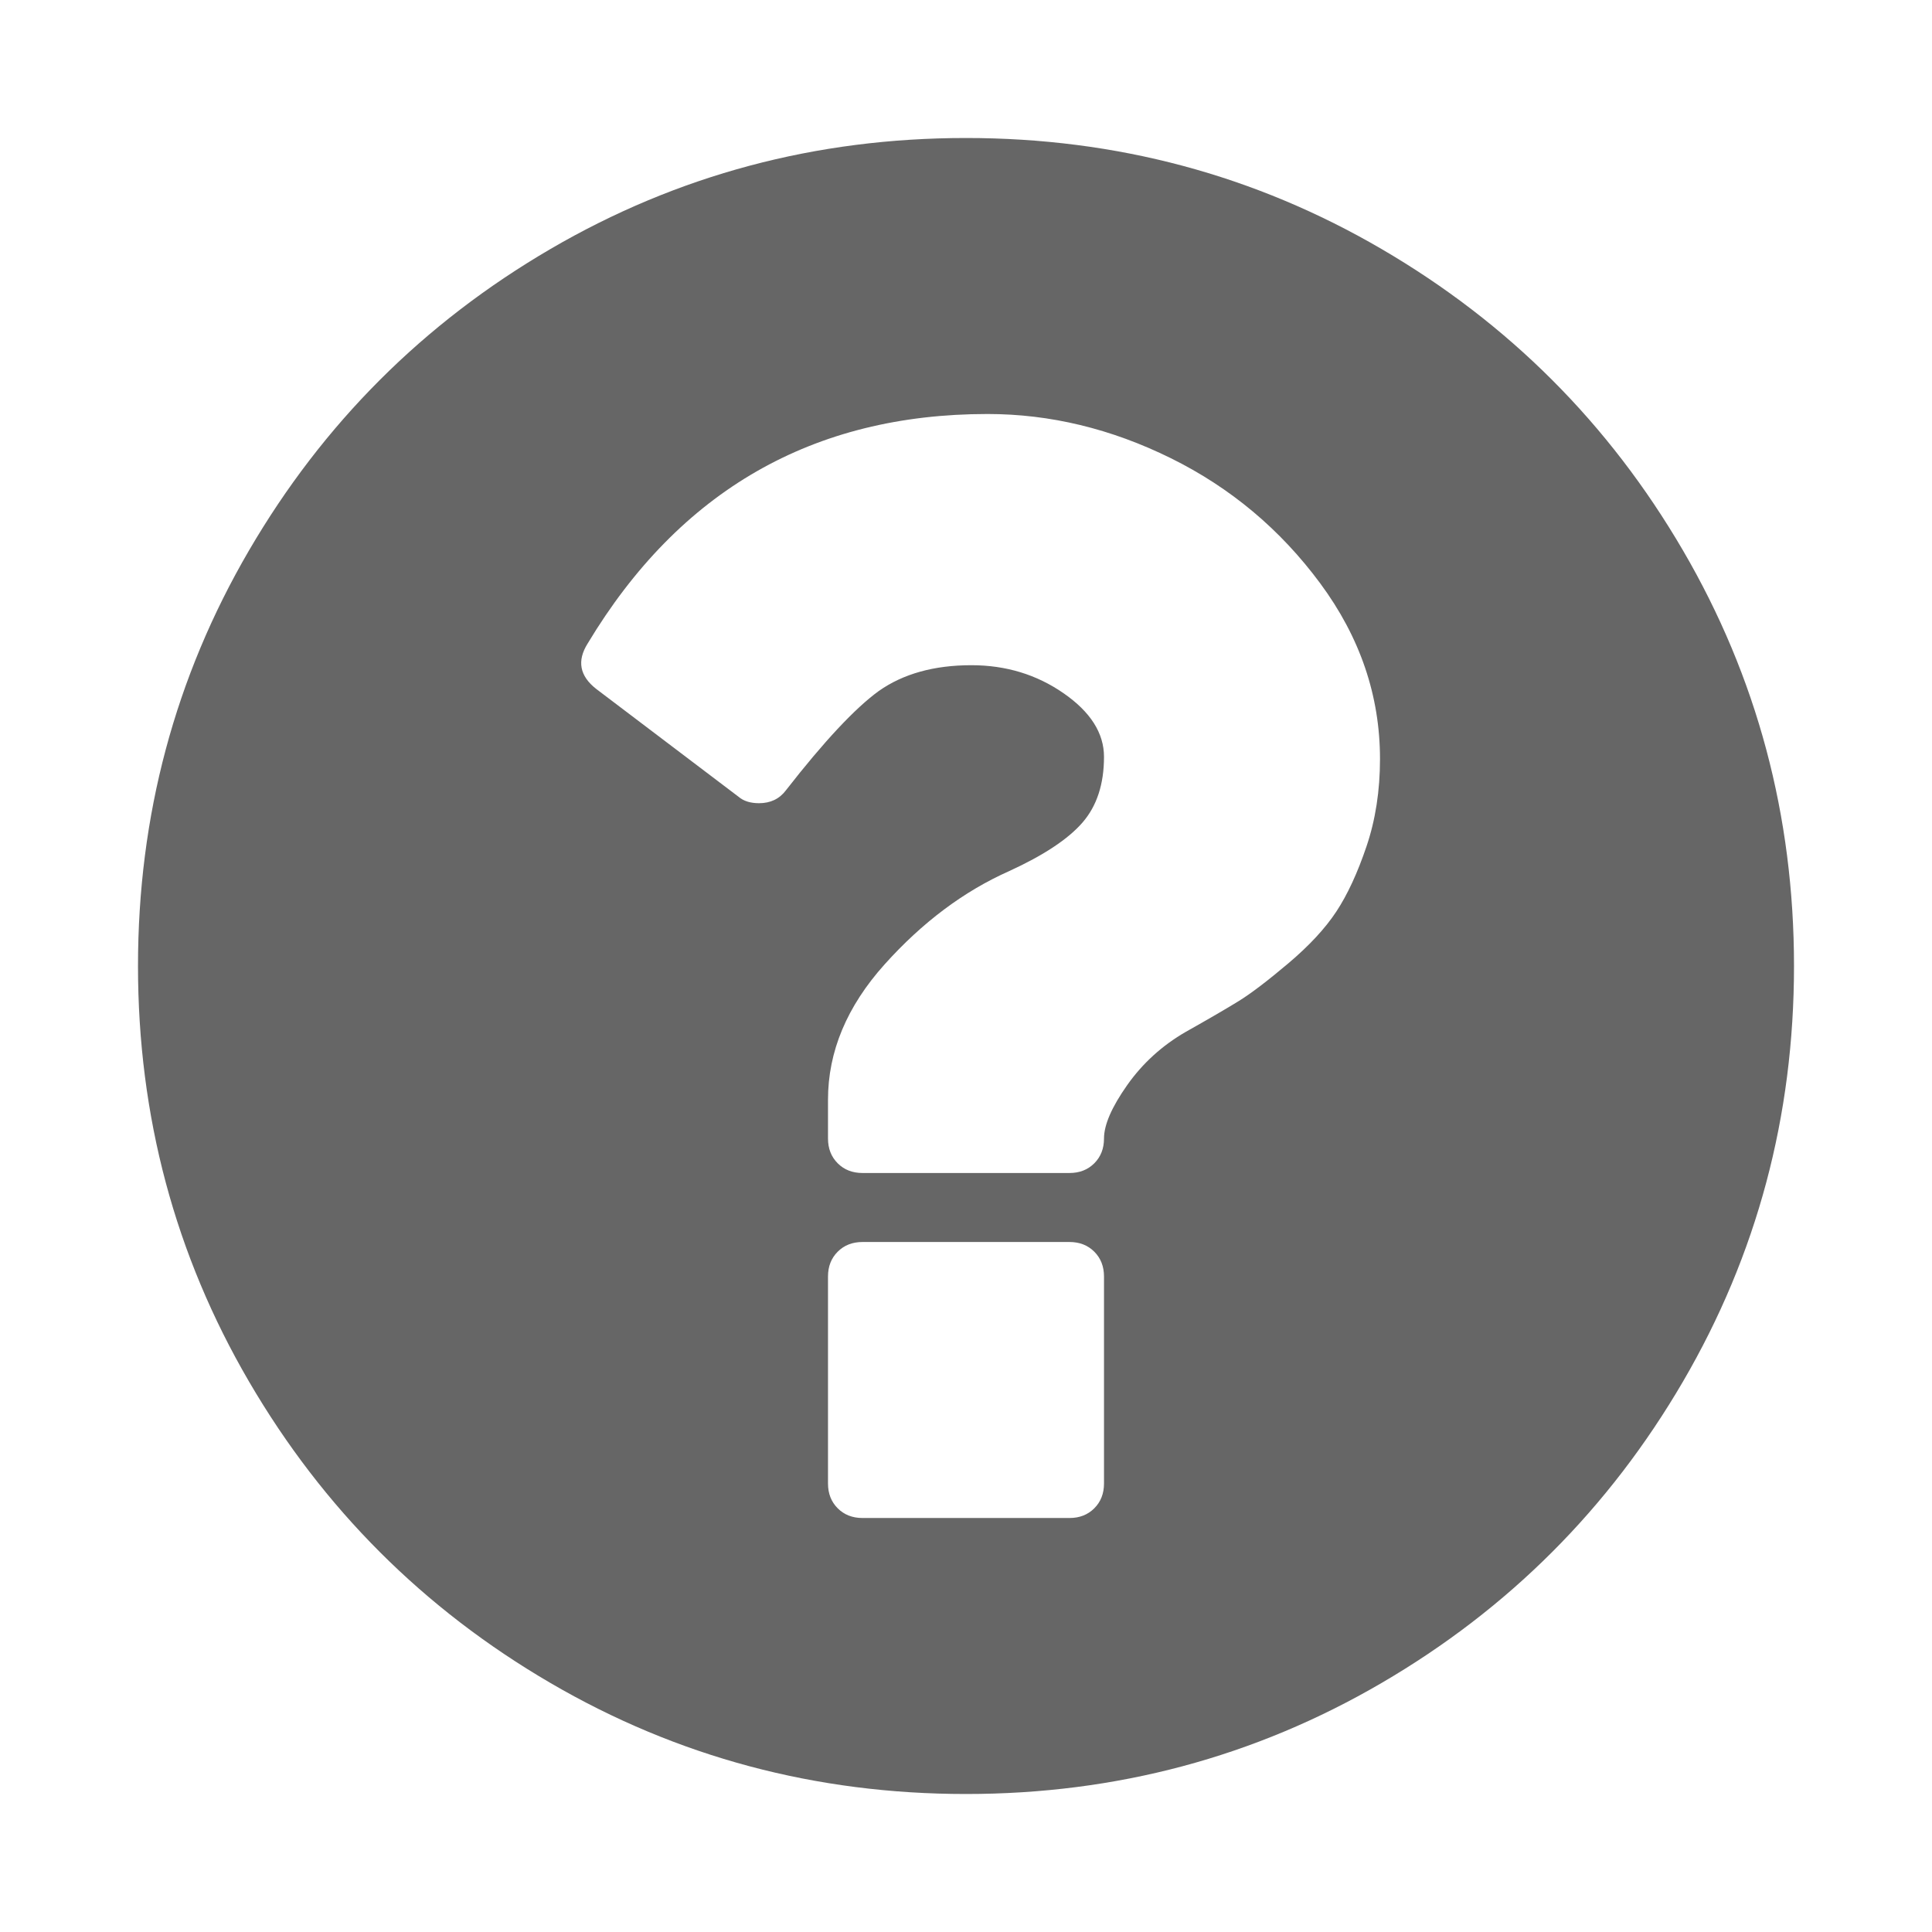
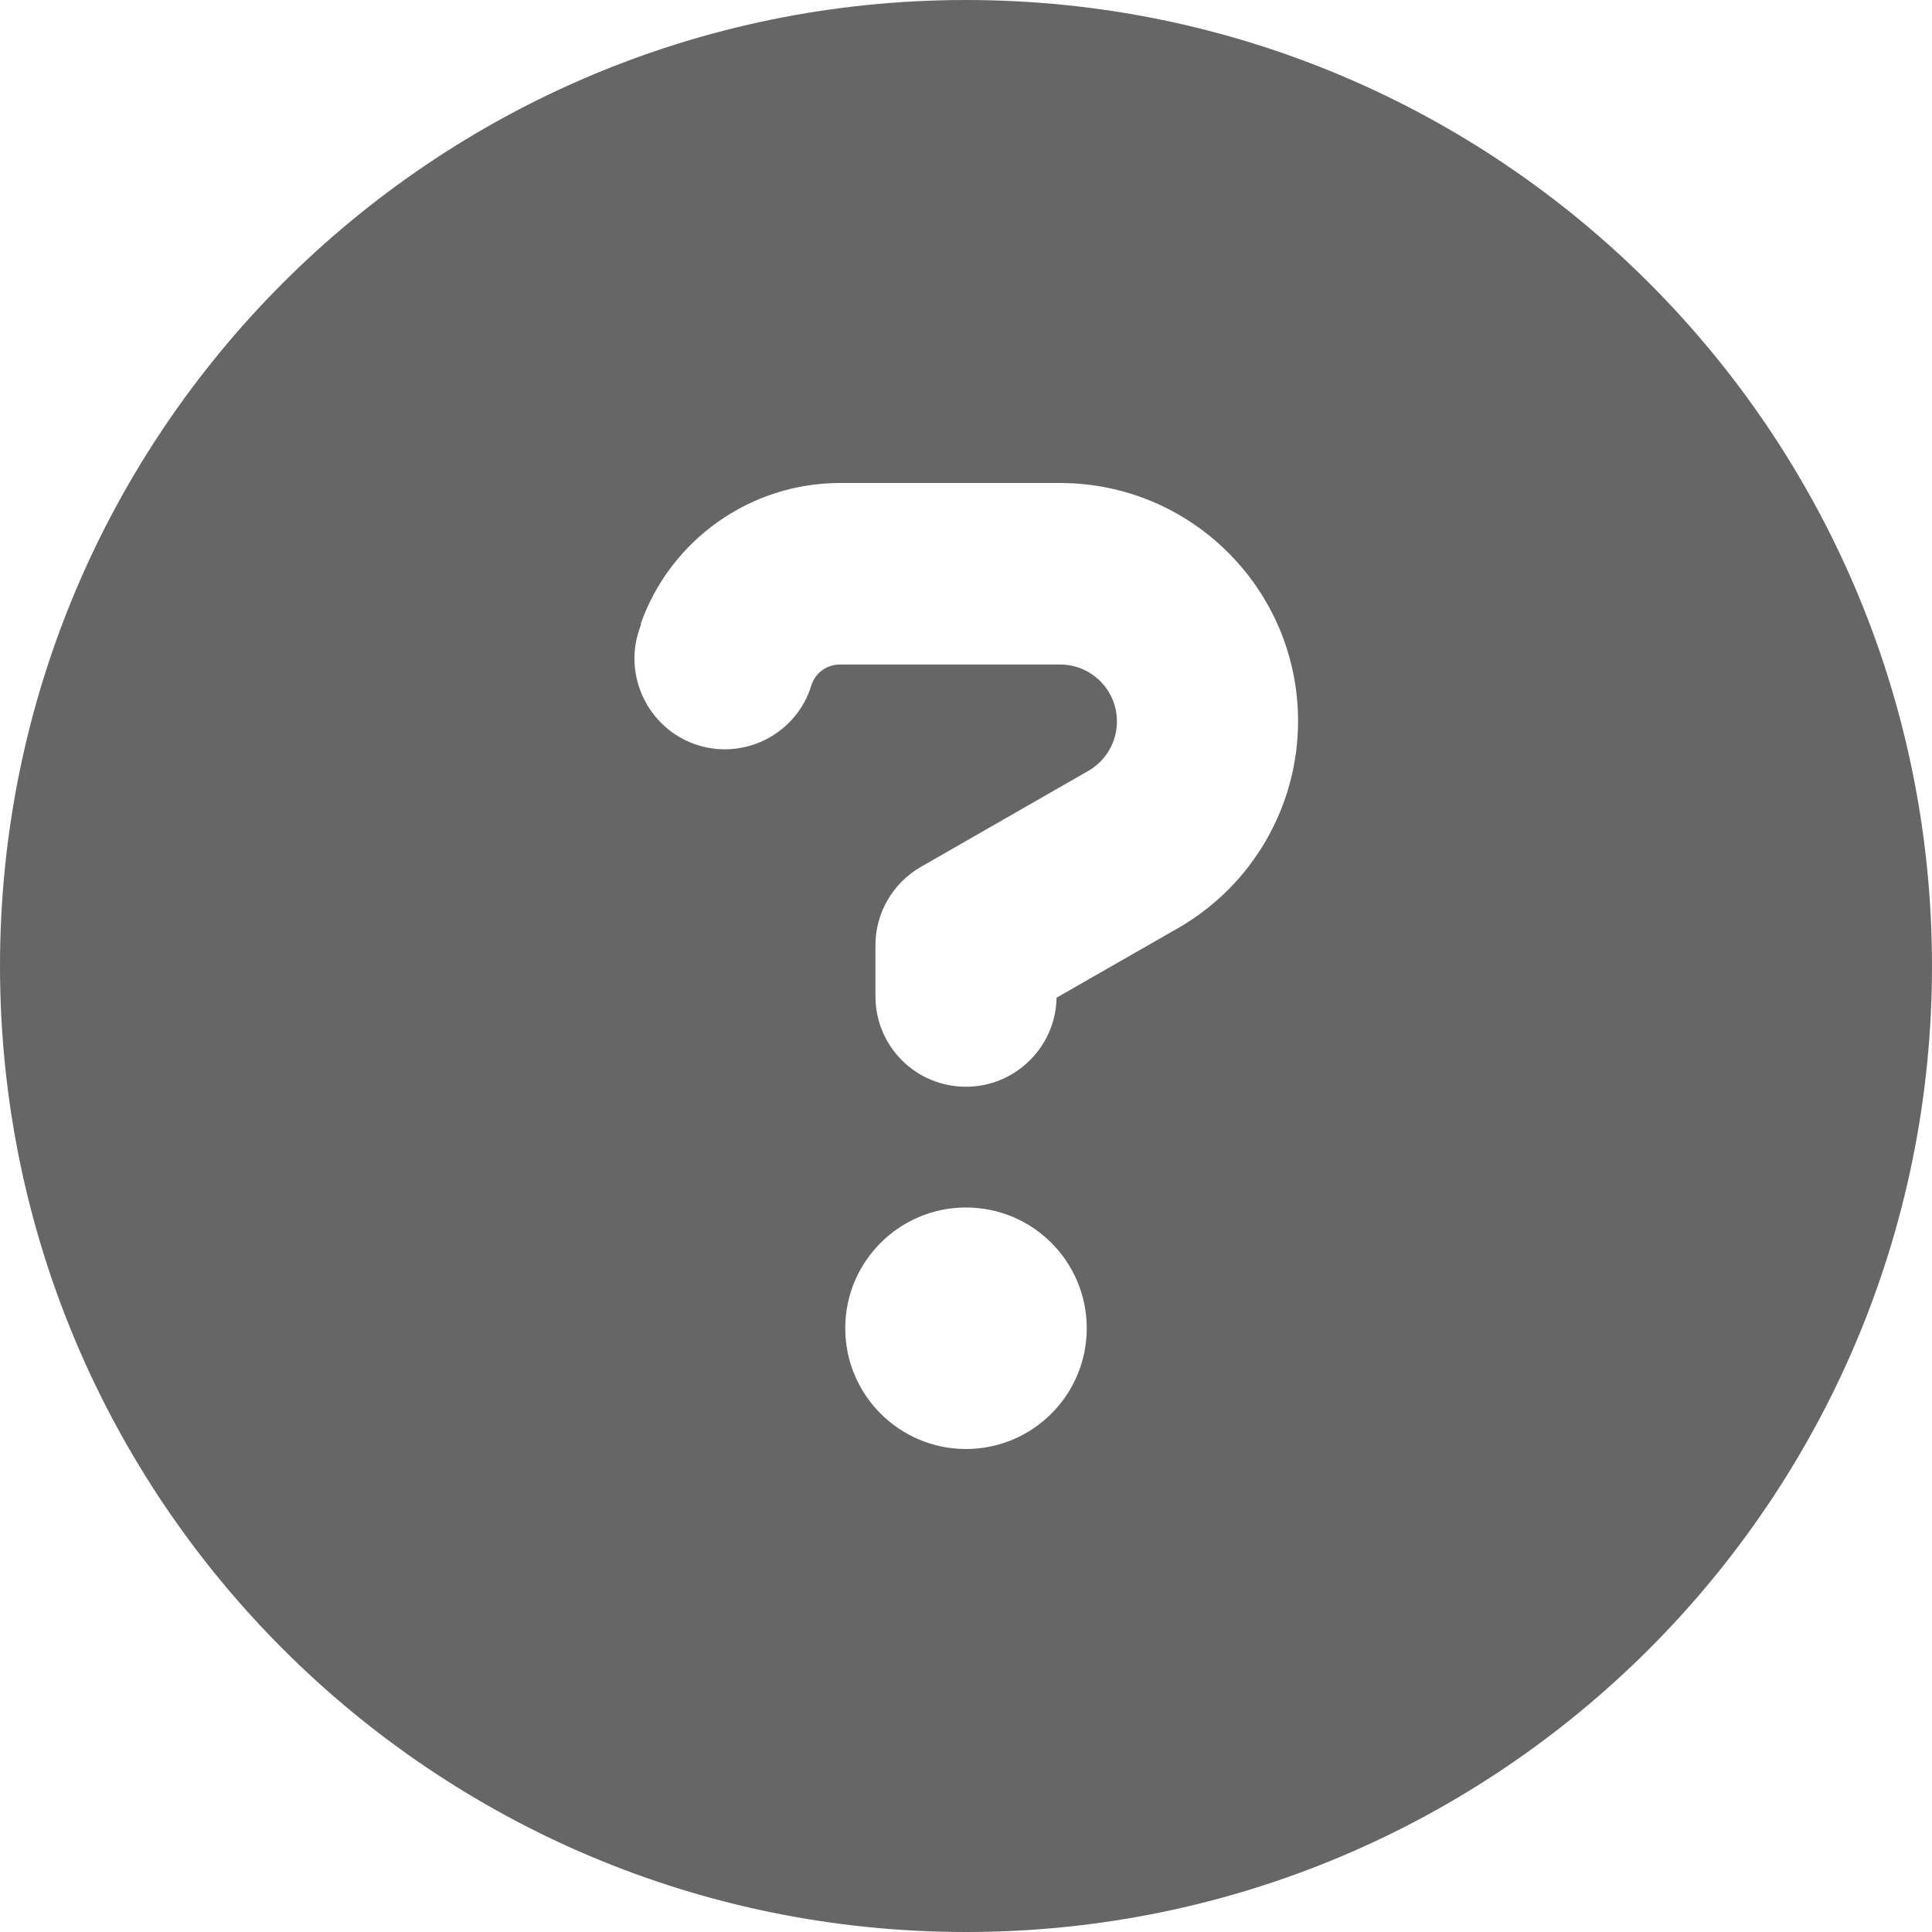
- <svg xmlns="http://www.w3.org/2000/svg" width="13" height="13" viewBox="0 0 1792 1792">
-   <path fill="#666666" d="M1024 1376v-192q0-14-9-23t-23-9h-192q-14 0-23 9t-9 23v192q0 14 9 23t23 9h192q14 0 23-9t9-23zm256-672q0-88-55.5-163t-138.5-116-170-41q-243 0-371 213-15 24 8 42l132 100q7 6 19 6 16 0 25-12 53-68 86-92 34-24 86-24 48 0 85.5 26t37.5 59q0 38-20 61t-68 45q-63 28-115.5 86.5t-52.5 125.5v36q0 14 9 23t23 9h192q14 0 23-9t9-23q0-19 21.5-49.5t54.5-49.5q32-18 49-28.5t46-35 44.5-48 28-60.5 12.5-81zm384 192q0 209-103 385.5t-279.5 279.5-385.5 103-385.5-103-279.5-279.5-103-385.5 103-385.5 279.5-279.5 385.5-103 385.5 103 279.5 279.5 103 385.5z" />
+ <svg xmlns="http://www.w3.org/2000/svg" width="13" height="13" viewBox="0 0 512 512">
+   <path fill="#666666" d="M256 512A256 256 0 1 0 256 0a256 256 0 1 0 0 512zM169.8 165.3c7.9-22.3 29.1-37.3 52.8-37.3l58.3 0c34.9 0 63.1 28.3 63.1 63.1c0 22.6-12.1 43.5-31.7 54.8L280 264.4c-.2 13-10.9 23.6-24 23.6c-13.3 0-24-10.7-24-24l0-13.5c0-8.6 4.6-16.5 12.1-20.8l44.3-25.4c4.7-2.7 7.6-7.7 7.6-13.1c0-8.4-6.8-15.1-15.1-15.1l-58.3 0c-3.4 0-6.4 2.1-7.5 5.3l-.4 1.2c-4.4 12.5-18.2 19-30.6 14.6s-19-18.2-14.6-30.6l.4-1.2zM224 352a32 32 0 1 1 64 0 32 32 0 1 1 -64 0z" />
</svg>
